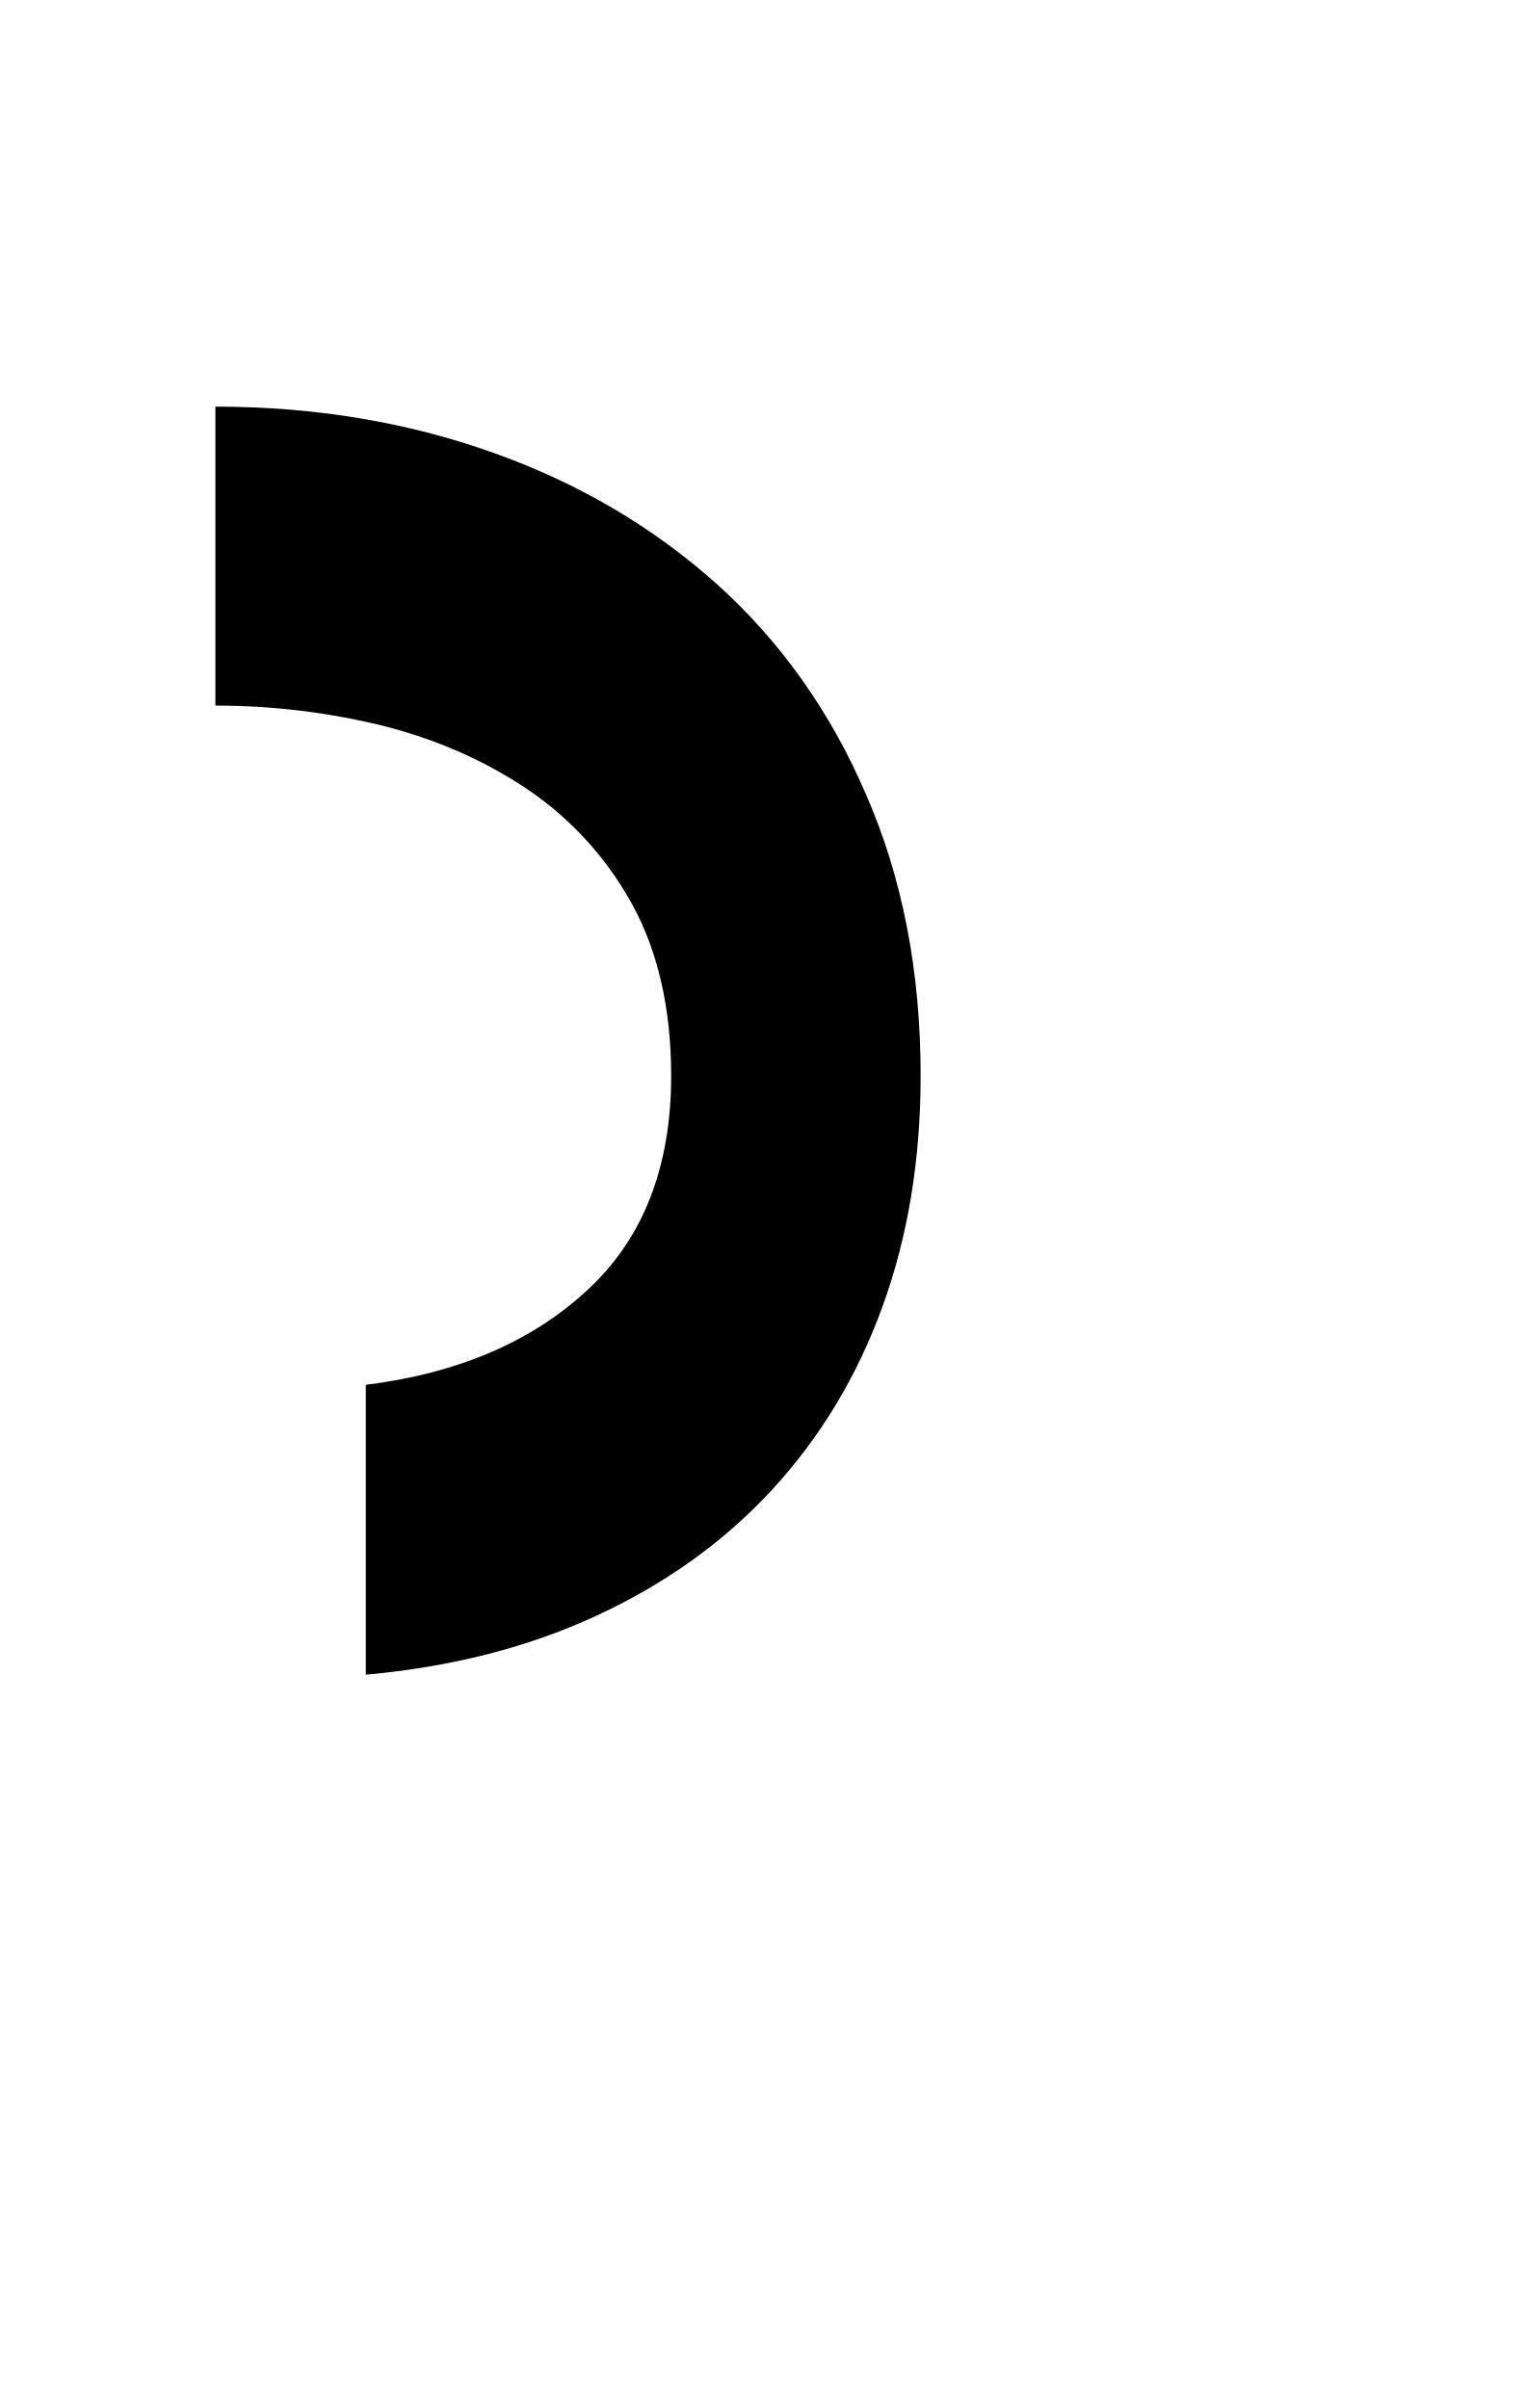
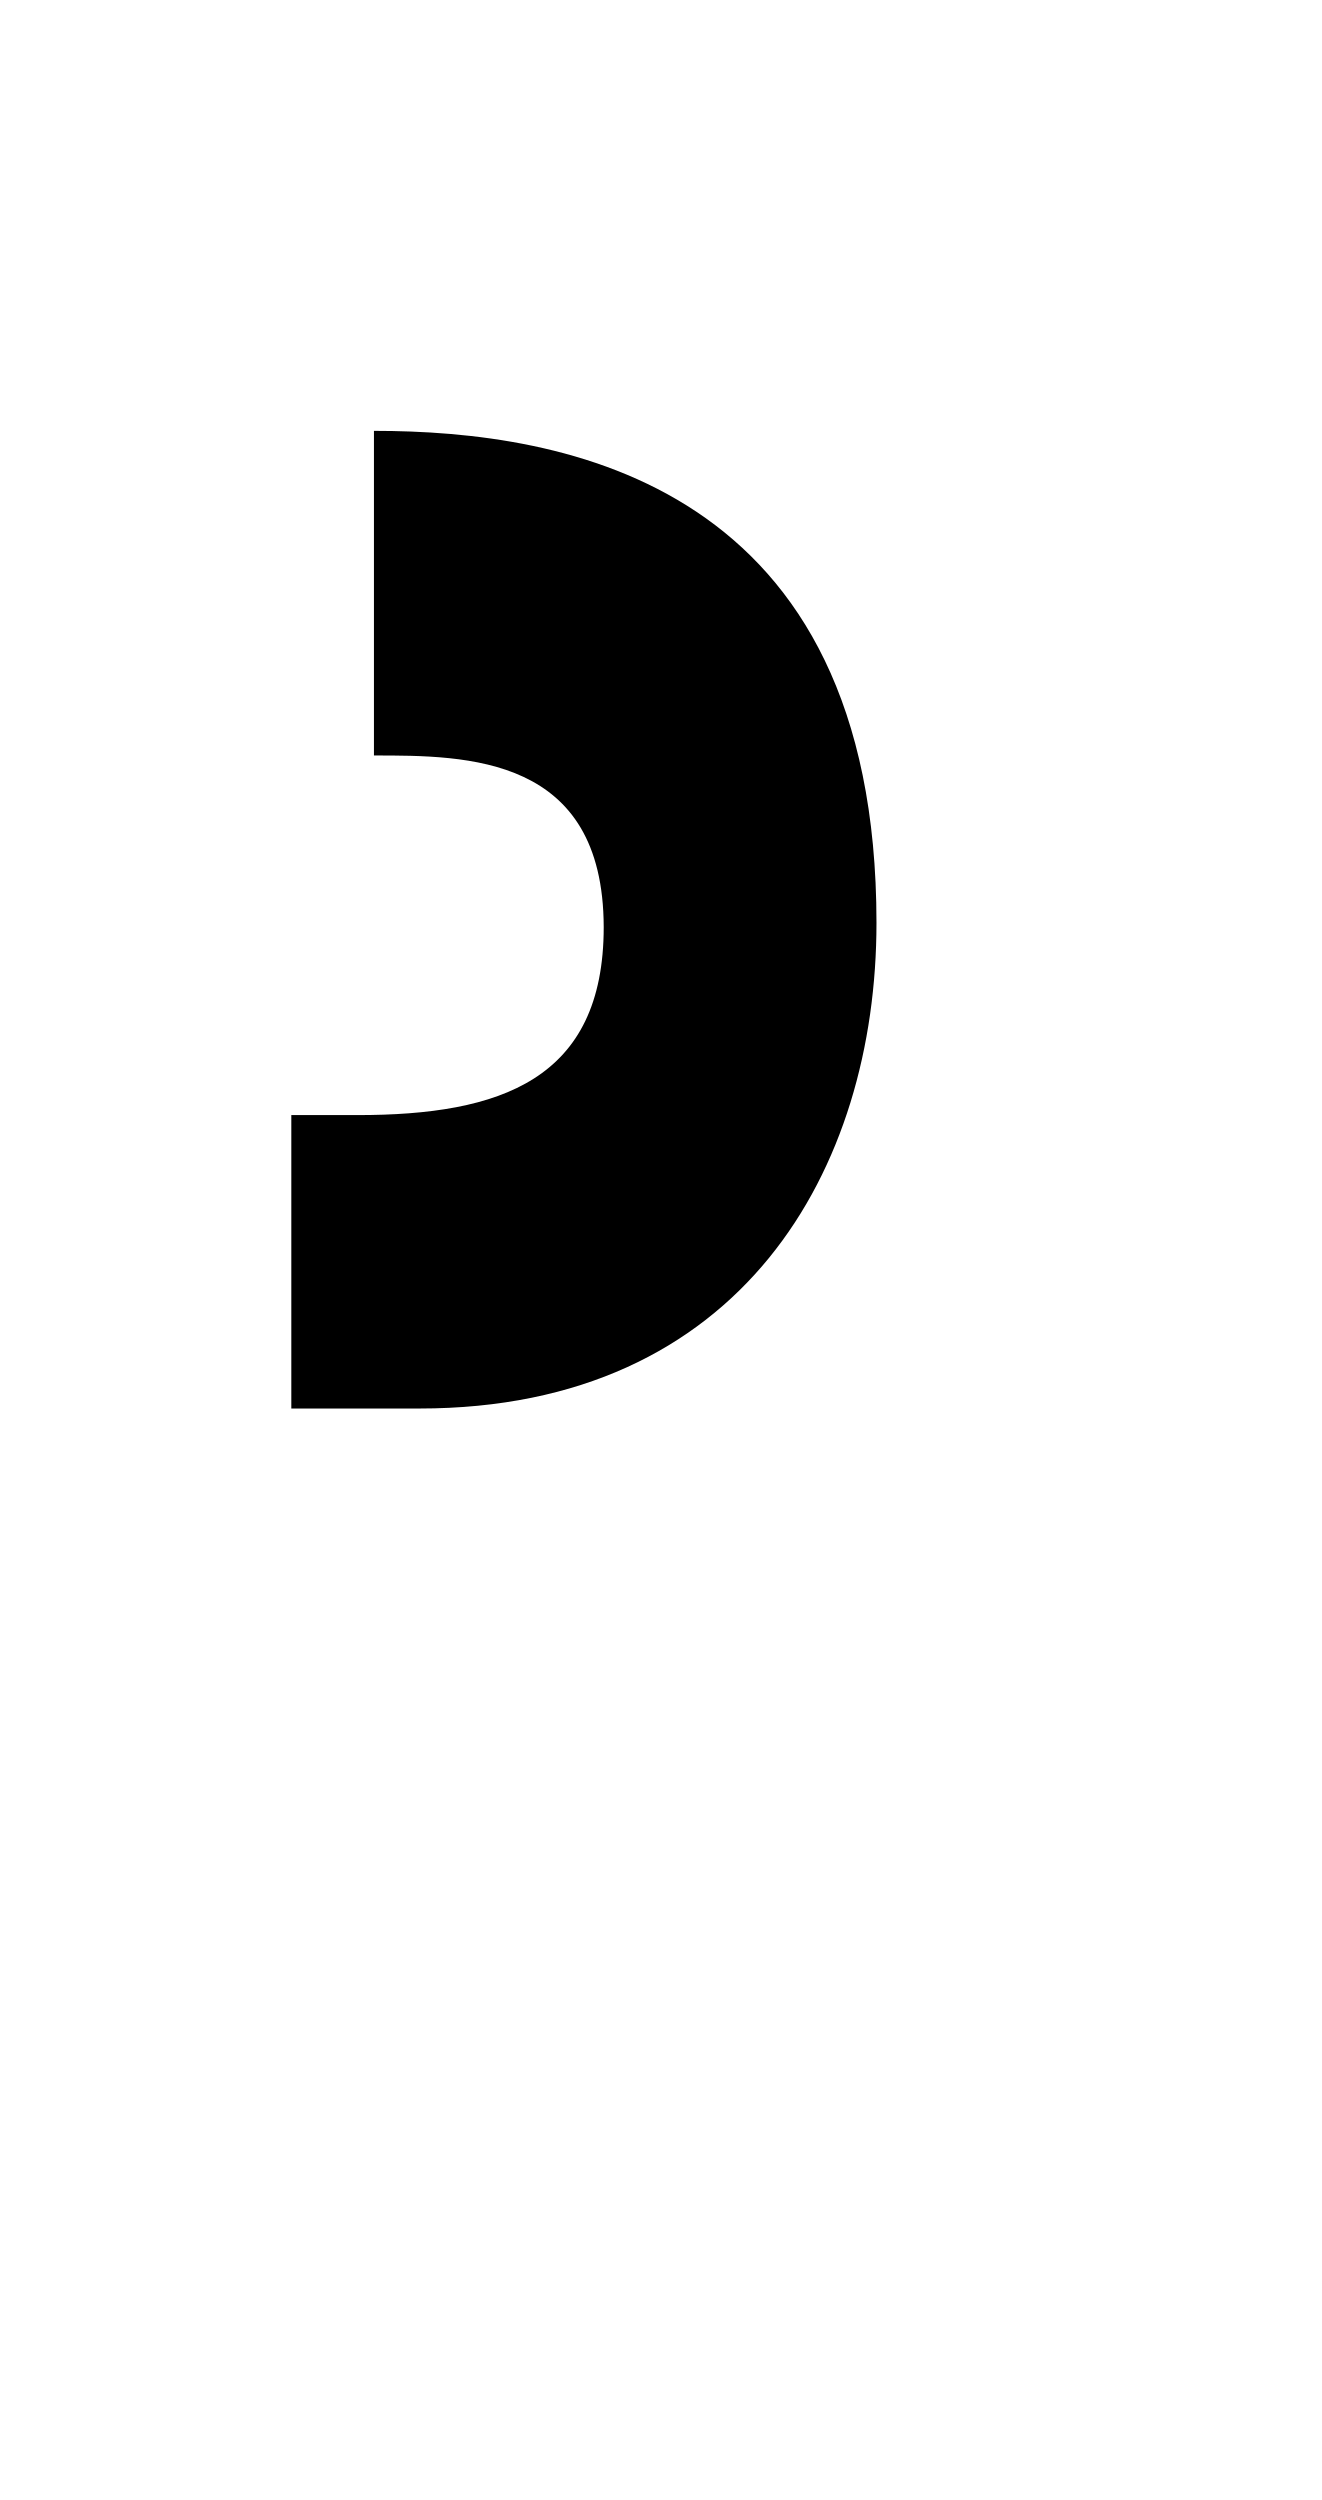
- <svg xmlns="http://www.w3.org/2000/svg" version="1.1" x="0px" y="0px" viewBox="0 0 335.3 530" style="enable-background:new 0 0 335.3 530;" xml:space="preserve">
+ <svg xmlns="http://www.w3.org/2000/svg" version="1.1" x="0px" y="0px" viewBox="0 0 313.5 593" style="enable-background:new 0 0 313.5 593;" xml:space="preserve">
  <style type="text/css">
	.st0{display:none;}
	.st1{display:inline;}
- 	.st2{fill:#010202;}
- 	.st3{fill:none;}
- 	.st4{font-family:'SHBDA23V1';}
- 	.st5{font-size:488px;}
</style>
-   <g id="E_00000051360959627468142820000017544460044616440767_" class="st0">
+   <g id="_x5F_V1">
+     <g id="E_00000051360959627468142820000017544460044616440767_">
+ 	</g>
+     <g id="C">
+ 	</g>
+     <g id="N_x5F_3">
+ 	</g>
+     <g id="A">
+ 	</g>
+     <g id="N_00000054254949360326627830000005329152182886584764_">
+ 	</g>
+     <g id="e">
+ 	</g>
+     <g id="T">
+ 	</g>
+     <g id="N_00000127748963548567887910000006918738376549339794_">
+ 	</g>
+     <g id="I">
+ 	</g>
+     <g id="A1">
+ 	</g>
+     <g id="M">
+ 	</g>
+     <g id="R">
+ 	</g>
+     <g id="O_00000083778567647030904660000008843847121500168630_">
+ 	</g>
+     <g id="F">
+ 	</g>
+     <g id="N">
+ 	</g>
+     <g id="E">
+ 	</g>
+     <g id="P">
+ 	</g>
+     <g id="O">
+ 	</g>
+   </g>
+   <g id="Ebene_20">
+     <text transform="matrix(1 0 0 1 592.9529 3054.126)">
+       <tspan x="0" y="0" style="fill:#E30613; font-family:'SH-Maintenance-V2'; font-size:490px; letter-spacing:-19;">M</tspan>
+       <tspan x="604.7" y="0" style="fill:#E30613; font-family:'SH-Maintenance-V2'; font-size:490px;">A</tspan>
+       <tspan x="965.8" y="0" style="fill:#E30613; font-family:'SH-Maintenance-V2'; font-size:490px; letter-spacing:-19;">I</tspan>
+       <tspan x="1090.7" y="0" style="fill:#E30613; font-family:'SH-Maintenance-V2'; font-size:490px;">NTENANCE</tspan>
+     </text>
+     <rect x="-2245.9" y="2709.1" style="fill:none;" width="1722.6" height="412.6" />
+     <text transform="matrix(1 0 0 1 -2245.891 3058.981)">
+       <tspan x="0" y="0" style="fill:#E30613; font-family:'SH-Maintenance-V2'; font-size:490px;">OPEN</tspan>
+       <tspan x="1660.1" y="0" style="fill:#E30613; font-family:'SH-Maintenance-V2'; font-size:485px; letter-spacing:-9;"> </tspan>
+     </text>
+     <text transform="matrix(1 0 0 1 -515.8961 3068.599)">
+       <tspan x="0" y="0" style="fill:#E30613; font-family:'SH-Maintenance-V2'; font-size:490px; letter-spacing:-19;">F</tspan>
+       <tspan x="252.8" y="0" style="fill:#E30613; font-family:'SH-Maintenance-V2'; font-size:490px;">OR</tspan>
+     </text>
+   </g>
+   <g id="Hilfslinien">
+     <rect x="-2441.8" y="2164.3" style="fill:none;" width="7398.2" height="466.4" />
+     <text transform="matrix(1 0 0 1 -2441.834 2513.447)">
+       <tspan x="0" y="0" style="fill:#E30613; font-family:'SH-Maintenance-V2'; font-size:489px; letter-spacing:-19;">WE</tspan>
+       <tspan x="739.4" y="0" style="fill:#E30613; font-family:'SH-Maintenance-V2'; font-size:489px; letter-spacing:-29;">G</tspan>
+       <tspan x="1081.2" y="0" style="fill:#E30613; font-family:'SH-Maintenance-V2'; font-size:489px; letter-spacing:-9;">E</tspan>
+       <tspan x="1468.4" y="0" style="fill:#E30613; font-family:'SH-Maintenance-V2'; font-size:489px;">N </tspan>
+       <tspan x="1939.8" y="0" style="fill:#E30613; font-family:'SH-Maintenance-V2'; font-size:489px; letter-spacing:9;">U</tspan>
+       <tspan x="2312" y="0" style="fill:#E30613; font-family:'SH-Maintenance-V2'; font-size:489px; letter-spacing:-9;">M</tspan>
+       <tspan x="2736.9" y="0" style="fill:#E30613; font-family:'SH-Maintenance-V2'; font-size:489px;">B</tspan>
+       <tspan x="3081.2" y="0" style="fill:#E30613; font-family:'SH-Maintenance-V2'; font-size:489px; letter-spacing:-19;">A</tspan>
+       <tspan x="3439.1" y="0" style="fill:#E30613; font-family:'SH-Maintenance-V2'; font-size:489px;">U </tspan>
+       <tspan x="3910" y="0" style="fill:#E30613; font-family:'SH-Maintenance-V2'; font-size:489px; letter-spacing:-29;">G</tspan>
+       <tspan x="4268.4" y="0" style="fill:#E30613; font-family:'SH-Maintenance-V2'; font-size:489px;">E</tspan>
+       <tspan x="4585.3" y="0" style="fill:#E30613; font-family:'SH-Maintenance-V2'; font-size:489px; letter-spacing:-39;">Ö</tspan>
+       <tspan x="4926.6" y="0" style="fill:#E30613; font-family:'SH-Maintenance-V2'; font-size:489px;">FFNET</tspan>
+     </text>
+   </g>
+   <g id="T_00000151528559115874515910000005984389023753216649_">
+     <path d="M10790,452.2V102.4h76.9v349.8H10790z" />
+     <path d="M10720.4,102.4h146.5c94.6,0,140.6,55.9,140.6,149.4h-64.7c0-54.9-23.5-72.5-75.9-72.5h-146.5V102.4z" />
+   </g>
+   <g id="E_00000150082740960534394650000001756674408269680310_">
+     <path d="M10601.2,452.1V156.4h-63.8v295.6H10601.2z" />
+     <path d="M10478.9,353.3h140.9c0,0,13.3-74.6,23.6-132.1h-61.9l-11.8,74.6h-90.8V353.3z" />
+     <path d="M10537.4,452.1h140.9c0,0,13.3-74.6,23.6-132.1h-61.9l-11.8,74.6h-90.8V452.1z" />
+     <path d="M10632.7,186.3h60.9c-7.9-43.7-15.2-84.5-15.2-84.5h-140.9v57.5h90.8L10632.7,186.3z" />
+   </g>
+   <g id="N_00000099632580371903072950000016892054108610634910_">
+     <path d="M10361.2,451.9l93.9-349.3h-69l-60.2,237.7h-1l-56.3-237.7h-77.3l-41.6,152.6h70.4l9.8-41.6h1l58.7,237.7L10361.2,451.9z" />
+     <rect x="10144" y="102.6" width="76.8" height="349.3" />
+   </g>
+   <g id="F_00000114769032895886322120000014247326199313495697_">
+     <path d="M9951.7,451.9h-76.8V102.7h245.5v64.5h-168.7V248h146.2v59.7h-146.2V451.9z" />
+   </g>
+   <g id="F_00000173141720675959051990000004486108456543280518_">
+     <path d="M9662.8,451.6h132.8V169.3h-54.9v217.1h-77.9V451.6z" />
+     <path d="M9694.8,451.7c0-18,2.9-33.6,10.7-46.8c6.8-12.2,16.6-23.4,28.3-31.2c11.7-7.8,25.4-13.7,40-17.6   c14.6-3.9,30.2-5.9,70.2-5.9v-81.4c-52.2,0-76.6,3.9-100,12.2c-23.4,8.8-44.4,20-61.9,36.1c-17.6,16.6-31.2,35.1-41.4,57.5   c-9.8,22.9-14.1,48.8-14.1,77H9694.8z" />
+     <polygon points="9844.1,100.7 9740.7,100.7 9740.7,383 9795.6,383 9795.6,165.8 9844.1,165.8  " />
+   </g>
+   <g id="Ö">
+     <path d="M9279.4,269.5c0-103.7,64.1-184.4,171.6-184.4c107.6,0,171.6,80.7,171.6,184.4c0,100.7-64.1,181.4-171.6,181.4   C9343.5,450.9,9279.4,370.2,9279.4,269.5z M9356.2,269.5c0,58.2,25.9,116.9,94.9,116.9c68.9,0,94.9-58.7,94.9-116.9   c0-61.1-25.9-119.8-94.9-119.8C9382.1,149.7,9356.2,208.4,9356.2,269.5z M9417.8,239.7v-57.2h66v57.2H9417.8z M9417.8,326.7v-57.2   h66v57.2H9417.8z" />
+   </g>
+   <g id="E_00000056408675155028286430000005814045595369560991_">
+     <path d="M9250.4,452.2h-265V103.1h261.1v64.5h-184.4v74.8h169.2v59.7h-169.2v85.6h188.3V452.2z" />
+   </g>
+   <g id="G_00000142136150640176763200000005464168929300255362_">
+     <path d="M8608,367.5h76.4V178.3l98-1.5l-1.5-75h-174L8608,367.5z M8608,451.8l267.6-0.5V388l-190.1,1l-1-98l-75,1.5L8608,451.8z    M8775.6,451.3h101c10.8-7.4,23-15.2,33.8-22.5c11.8-8.3,21.1-17.2,30.9-26.5c8.3-8.3,15.2-18.6,21.6-32.3   c4.4-11.8,8.3-26,8.3-42.6s-3.9-30.9-9.3-44.6c-6.4-12.7-14.7-23.5-25.5-32.3s-23-16.2-36.8-21.1c-13.2-4.9-28.9-6.9-43.1-6.9   c-20.6,0-37.7,3.4-53.9,10.8c-15.2,6.4-28.9,16.2-37.7,27.9c-10.8,12.7-18.1,27-23,43.1c-5.9,17.2-8.3,35.3-6.9,53.9h64.2   c0-9.8,1.5-17.6,3.4-27.4c1.5-9.3,3.4-16.7,8.8-25c2.9-7.4,9.3-13.2,16.2-17.6c6.4-5.4,14.7-7.4,25.5-7.4c14.2,0,26,4.9,35.8,14.7   c9.3,7.8,14.2,21.1,14.2,36.8c0,10.3-2.5,20.1-6.9,27c-5.4,8.3-10.8,15.7-17.2,21.6c-6.9,7.4-15.2,12.3-22.5,18.1   c-8.3,4.9-16.7,10.8-24,15.7C8818.8,423.3,8788.4,442.9,8775.6,451.3z" />
+   </g>
+   <g id="U_00000122691519521168774280000013841469757125651126_">
+     <path d="M8453.3,463.6c-102.4-1.5-114.8-74.7-114.8-119.8v-242h77.7v238.5c0,24.3,0,55.9,37.1,57.9V463.6z" />
+     <path d="M8175.2,101.9h77.7v238.5c0,25.2,0,57.9,41.1,57.9c36.6,0,45-24.7,45-58.9v-15.8h70.3v30.7c0,77.2-57.4,109.4-116.3,109.4   c-105.4,0-117.8-74.2-117.8-119.8V101.9z" />
+   </g>
+   <g id="A_00000004505667569094896160000014532079075801900974_">
+     <path d="M8019.7,203.9l-3,70.3l30,6.9v1l-247.3,61v75.2l121.9,33.4l15.2-61l-22.1-9.3v-1l244.4-61v-78.2L8019.7,203.9z" />
+     <polygon points="7844.2,430.6 7921.9,451.7 7927.8,451.7 7986.3,212.8 7987.3,212.8 8046.8,451.7 8123.5,451.7 8158.9,319.5    8090.5,317.5 8084.6,342.6 8083.6,342.6 8023.6,101.1 7951.4,101.1 7890.4,339.6 7889.4,339.6  " />
+   </g>
+   <g id="B">
+     <path d="M7480.8,453.3V104.2h164.3c66.5,0,111.5,21.5,111.5,86.6c0,34.7-16.6,57.7-47.4,72.9c43,12.2,64.1,45,64.1,88.5   c0,70.9-60.1,101.2-123.2,101.2H7480.8z M7629.5,163.8h-71.9v81.7h77.8c27.4,0,46.9-12.2,46.9-41.6   C7682.3,171.2,7656.8,163.8,7629.5,163.8z M7557.6,393.7h82.2c29.8,0,56.7-9.8,56.7-46c0-35.7-22-49.9-55.3-49.9h-83.6V393.7z" />
+   </g>
+   <g id="M_00000134250281029563310950000003257287664879667615_">
+     <path d="M7223.6,335.1h75.5c-12.8-20.6-144.7-232.9-144.7-232.9h-77v350.1h72.1V217.4h1C7150.5,217.4,7187.3,276.2,7223.6,335.1z" />
+     <path d="M7299.6,335.1c36.3-58.8,73.1-117.7,73.1-117.7h1v234.9h72.1V102.1h-77c0,0-131.9,212.3-144.7,232.9H7299.6z" />
+   </g>
+   <g id="U">
+     <path d="M7027.6,453h-247.3v-64.6h170.4v-285h76.9V453z M6733.3,453V103.4h76.9v285h170.4V453H6733.3z" />
+   </g>
+   <g id="N_00000154425763484525918430000008508601231558086807_">
+     <path d="M6482.8,451.5l93.9-349.3h-69l-60.2,237.7h-1l-56.3-237.7H6313l-41.6,152.6h70.4l9.8-41.6h1l58.7,237.7L6482.8,451.5z" />
+     <rect x="6265.6" y="102.2" width="76.8" height="349.3" />
+   </g>
+   <g id="E_00000165205204584183719570000002201050886193303485_">
+     <path d="M5951.8,279.2h-64.3c0-107.2,80.4-171.1,180.8-171.1v76.5C6010.2,184.7,5951.8,210.5,5951.8,279.2z" />
+     <path d="M6059.7,379.1c0-68.7-58.5-94.5-116.5-94.5v-76.5c100.4,0,180.8,63.8,180.8,171.1H6059.7z" />
+     <polygon points="6236.6,371.8 6236.6,450.3 6065.6,450.3 6060.7,371.8  " />
+     <path d="M5951.8,279.2c0,68.7,58.5,94.5,116.5,94.5v76.5c-100.4,0-180.8-63.8-180.8-171.1H5951.8z" />
+     <path d="M5917.4,84.8V2.4c26.8,0,53.1,4.9,76.5,12.7c23.4,8.8,43.4,20,60.9,36.1s31.2,34.6,40.9,57.5   c10.2,22.9,15.1,49.2,15.1,76.5h-69.2c0-18-3.4-32.7-10.2-45.8c-7.3-13.2-16.6-23.4-28.3-32.2c-11.7-7.8-25.8-13.6-40-18   C5947.6,85.7,5933,84.8,5917.4,84.8z" />
+   </g>
+   <g id="G">
+     <path d="M5871.7,452.8h-48.9l-7.8-39.6c-27.4,35.2-62.1,47.9-95.8,47.9c-107.6,0-171.6-80.7-171.6-181.4   c0-103.7,64.1-184.4,171.6-184.4c71.4,0,139.4,43.5,147.2,123.2H5793c-9.3-39.1-37.2-58.7-73.8-58.7c-68.9,0-94.9,58.7-94.9,119.8   c0,58.2,25.9,116.9,94.9,116.9c50.4,0,78.7-26.4,83.1-75.3H5725v-57.2h146.7V452.8z" />
+   </g>
+   <g id="E_00000005963599347184841430000018193220976272044449_">
+     <path d="M5532,452.5h-265V103.4h261.1v64.5h-184.4v74.8h169.2v59.7h-169.2V388H5532V452.5z" />
+   </g>
+   <g id="W">
+     <path d="M5000.6,217.6c-36.3,58.9-73.1,117.7-73.1,117.7h-1v-235h-72.1v350.3h77c0,0,132-212.4,144.7-233H5000.6z M5076.6,217.6   h-75.5c12.8,20.6,144.7,233,144.7,233h77V100.3h-72.1v235h-1C5149.7,335.3,5112.9,276.4,5076.6,217.6z" />
+   </g>
+   <g id="E_00000113322483045279252990000013609696148037364875_">
+     <path d="M3905.3,279.7h-64.9c0-108.1,81.1-172.5,182.4-172.5v77.2C3964.3,184.4,3905.3,210.4,3905.3,279.7z" />
+     <path d="M4016.9,380.5c0-69.3-59-95.4-117.5-95.4V208c101.3,0,182.4,64.4,182.4,172.5H4016.9z" />
+     <polygon points="4195.3,373.1 4195.3,452.2 4022.8,452.2 4017.9,373.1  " />
+     <path d="M3905.3,279.7c0,69.3,59,95.4,117.5,95.4v77.2c-101.3,0-182.4-64.4-182.4-172.5H3905.3z" />
+     <path d="M3873.4,83.6V0.5c27,0,53.6,4.9,77.2,12.8c23.6,8.8,43.7,20.2,61.4,36.4c17.7,16.2,31.5,34.9,41.3,58   c10.3,23.1,15.2,49.6,15.2,77.2h-69.8c0-18.2-3.4-32.9-10.3-46.2c-7.4-13.3-16.7-23.6-28.5-32.4c-11.8-7.9-26.1-13.8-40.3-18.2   C3903.9,84.6,3889.1,83.6,3873.4,83.6z" />
+   </g>
+   <g id="C_00000112622374827432275670000003417328206733987971_">
+     <path d="M3811.2,219.4h-74.5c-5.4-34.8-38.7-61.3-76.4-61.3c-69.1,0-95.1,58.8-95.1,120.1c0,58.3,26,117.1,95.1,117.1   c47,0,73.5-31.9,79.4-78.4h74.5c-7.8,87.7-67.6,143.1-153.9,143.1c-107.8,0-172-80.9-172-181.8c0-103.9,64.2-184.7,172-184.7   C3736.7,93.4,3801.9,138.5,3811.2,219.4z" />
+   </g>
+   <g id="N_00000117657359395406629260000008490405748572120458_">
+     <path d="M3175.9,452.2h76.9V102.6h-76.9V452.2z" />
+     <polygon points="3393.8,452.2 3487.4,102.6 3418.8,102.6 3358.6,340.6 3357.6,340.6 3301.3,102.6 3223.9,102.6 3182.3,255.4    3252.8,255.4 3262.6,213.8 3263.6,213.8 3322.8,452.2  " />
+   </g>
+   <g id="A_00000070819818803741320060000005539798163125646774_">
+     <path d="M2993.7,203.9l-3,70.3l30,6.9v1l-247.3,61v75.2l121.9,33.4l15.2-61l-22.1-9.3v-1l244.4-61v-78.2L2993.7,203.9z" />
+     <polygon points="2818.2,430.6 2895.9,451.7 2901.8,451.7 2960.3,212.8 2961.3,212.8 3020.8,451.7 3097.5,451.7 3132.9,319.5    3064.5,317.5 3058.6,342.6 3057.6,342.6 2997.6,101.1 2925.4,101.1 2864.4,339.6 2863.4,339.6  " />
+   </g>
+   <g id="N_00000129165096651451788460000006894638935768142516_">
+     <path d="M2517.5,452.2h-72V102.4h76.4l146,234.7h1V102.4h72v349.9H2664L2518.5,218h-1V452.2z" />
+   </g>
+   <g id="E_00000096737436898591806260000014476501128100374183_">
+     <path d="M2298.2,452.2V156.6h-63.8v295.6H2298.2z" />
+     <path d="M2175.9,353.5h140.9c0,0,13.3-74.6,23.6-132.1h-61.9l-11.8,74.6h-90.8V353.5z" />
+     <path d="M2234.3,452.2h140.9c0,0,13.3-74.6,23.6-132.1H2337l-11.8,74.6h-90.8V452.2z" />
+     <path d="M2329.6,186.5h60.9c-7.9-43.7-15.2-84.5-15.2-84.5h-140.9v57.5h90.8L2329.6,186.5z" />
+   </g>
+   <g id="T_00000040572434587172107020000003403572265167091088_">
+     <path d="M1933.4,452.1h65.4V179.8h208.9V102h-274.3V452.1z" />
+     <polygon points="2028.1,452.2 2119.6,102 2053.7,102 1992.8,340.7 1992.3,340.7 1961.1,452.1  " />
+   </g>
+   <g id="N_00000162323512888102647520000008162614129556769983_">
+     <rect x="1806.2" y="102.4" width="76.8" height="349.2" />
+     <path d="M1541.2,451.6h77.8l92.9-263.1h1l90.5,263.1h79.7l-130.6-349.2h-78.7L1541.2,451.6z" />
+   </g>
+   <g id="I_00000075868811598525912980000008971315367424001668_">
+     <text transform="matrix(1 0 0 1 1397.855 451.5694)" style="font-family:'SH-Maintenance-V2'; font-size:490px; letter-spacing:-19;">I</text>
+   </g>
+   <g id="A_00000047767008426511249760000015642639169606536113_">
+     <polygon points="1303.6,451.6 1397.3,451.6 1397.3,398.1 1367.4,398.1 1367.4,161.6 1303.6,161.6  " />
+     <polygon points="1189.3,348.1 1354.2,348.1 1354.2,167 1367.4,167 1367.4,103.2 1189.3,103.2 1189.3,167 1300.7,167 1300.7,284.3    1189.3,284.3  " />
+     <path d="M1098.5,451.6h75.6c0.5-23.1,3.4-48.1,8.3-75.1c5.4-27,12.8-53.5,22.1-80c9.3-26,21.1-50.5,35.3-74.1   c14.2-23.1,30.4-42.7,48.6-58.4v-60.8h-238V169h165.4c-33.4,40.2-60.4,84.4-80.5,132.5C1114.7,349.6,1102.4,399.6,1098.5,451.6z" />
+   </g>
+   <g id="M_00000030454837118209363920000004010763359709145015_">
+     <path d="M773,158.9H619.2l0.5,216.7H486.5v76.6h197.7L683.7,235H773V158.9z" />
+     <polygon points="1023.9,103.7 947.8,103.7 947.8,452.2 1083.9,452.2 1083.9,388.3 1023.9,388.3  " />
+     <polygon points="795,103.7 717.9,103.7 676.4,256.5 746.7,256 756.9,215 757.9,215 816.5,452.2 887.7,452.2 948.7,213.1    949.7,213.1 989.2,103.7 913.6,103.7 852.6,341 851.6,341  " />
+   </g>
+   <g id="R_00000005247159732225481780000017538744411482086332_">
+     <path d="M88.7,179.2v-77c45.1,0,119.2,12.3,119.2,116.7c0,58.4-31.9,115.2-108.4,115.2H69.1v-69.6h15.7c33.8,0,58.4-8.3,58.4-44.6   C143.1,179.2,110.8,179.2,88.7,179.2z" />
+     <polygon class="st0" points="15.1,452.3 15.1,102.2 92.1,102.2 92.1,452.2  " />
+     <path class="st0" d="M203.4,592.6h-70.6c18.1-74,53.9-143.7,103-203H73v-64.7h234.4v59.8C253.5,431.7,218.6,515.1,203.4,592.6z" />
+   </g>
+   <g id="O_00000139989076900347810750000014339682335261473418_" class="st0">
    <g class="st1">
-       <path d="M334.5,439.2H68.9V89.4h261.6V154H145.8v75h169.5v59.8H145.8v85.7h188.6V439.2z" />
+       <path d="M-350.1,278.6c0-103.9,64.2-184.7,172-184.7c107.8,0,172,80.9,172,184.7c0,100.9-64.2,181.8-172,181.8    C-285.9,460.4-350.1,379.5-350.1,278.6z M-273.2,278.6c0,58.3,26,117.1,95.1,117.1c69.1,0,95.1-58.8,95.1-117.1    c0-61.3-26-120.1-95.1-120.1C-247.2,158.6-273.2,217.4-273.2,278.6z" />
    </g>
  </g>
-   <g id="C" class="st0">
-     <g class="st1">
-       <path d="M354.7,207.3H282c-5.3-33.9-37.8-59.8-74.6-59.8c-67.4,0-92.8,57.4-92.8,117.1c0,56.9,25.3,114.3,92.8,114.3    c45.9,0,71.7-31.1,77.5-76.5h72.7c-7.6,85.6-66,139.6-150.1,139.6c-105.2,0-167.8-78.9-167.8-177.4    c0-101.4,62.6-180.3,167.8-180.3C282,84.5,345.6,128.5,354.7,207.3z" />
-     </g>
-   </g>
-   <g id="N_x5F_3" class="st0">
-     <polygon class="st1" points="97.1,88.7 55.3,242.5 126.1,242.5 135.9,200.7 136.9,200.7 195.8,439.5 267.6,440 361.4,90.6    292.6,89.6 232.2,328 231.2,328 174.7,89.2  " />
-     <polygon class="st1" points="129.7,88.9 53,88.4 52,239.8 51.5,304.6 50.6,438.8 127.2,439.3  " />
-   </g>
-   <g id="A" class="st0">
-     <path class="st1" d="M285.9,321.8c0-9.8-1-20.6-2.9-32.4c-2-12.3-6.4-23.1-13.7-33.4c-6.9-10.3-17.2-19.1-30.4-26   c-13.3-6.9-31.4-10.3-54-10.3c-12.8,0-25,1.5-36.8,5.4c-11.8,3.4-22.6,8.8-31.9,16.2c-9.3,7.9-16.7,17.2-22.6,29   c-5.4,11.8-8.3,26-8.3,42.7v126.2h60.4V325.8c0-7.4,0.5-14.2,1.5-20.6c1.5-5.9,3.4-11.3,5.9-15.7c2.9-4.4,6.9-7.9,11.8-10.3   c4.9-2.5,11.3-3.9,19.1-3.9c8.8,0,15.7,1.5,20.6,4.9c4.9,2.9,8.3,6.9,10.3,11.8c2,4.9,3.4,10.3,3.9,16.2c0.5,5.9,0.5,11.3,0.5,16.7   v114.4h66.8V321.8z" />
-     <polygon class="st1" points="285.8,439.2 341.8,439.2 342.3,155.9 342.3,89.1 90.9,89.1 90.9,155.9 285.8,155.9  " />
-     <polygon class="st1" points="101.4,439.1 157.2,439.1 157.7,155.9 157.7,89.3 53.9,89.3 53.9,155.9 101.4,155.9  " />
-   </g>
-   <g id="N_00000054254949360326627830000005329152182886584764_" class="st0">
-     <g class="st1">
-       <path d="M271.6,438.8V153.5H101V88.8h247.5v349.9H271.6z" />
-     </g>
-     <path class="st1" d="M45,382.4c10.1,0,18-1.8,23.5-5.4c5.6-3.6,9.6-8.2,12-14c2.5-5.7,3.9-11.9,4.4-18.6c0.5-6.7,0.7-13.1,0.7-19.4   V88.8h76.9v239.7c0,11.4-1.1,24-3.4,37.7c-2.3,13.7-7.5,26.5-15.7,38.5c-8.2,11.9-19.9,21.9-35.3,29.9c-15.4,8-36.1,12-62.2,12   L45,382.4z" />
-   </g>
-   <g id="e" class="st0">
-     <g class="st1">
-       <path d="M157.4,435.7c-14-2.3-27-7.7-39.2-16c-12.2-8.3-22.3-20.3-30.4-35.9c-8.2-15.6-12.2-36.8-12.2-63.4    c0-15,2.1-29.4,6.2-43.4c4.2-14,10.6-26.5,19.5-37.4c8.8-11,20.1-19.8,33.9-26.5c13.8-6.7,30.5-12.3,50.2-12.3h30.9v76.8h-16    c-8.7,0-16.6,0.7-24,2c-7.3,1.3-13.6,3.7-18.7,7c-5.2,3.3-9.2,7.9-12.2,13.7c-3,5.8-4.5,13.4-4.5,22.7c0,10.3,1.8,14.7,5.5,20.4    c3.7,5.7,8.4,9.7,14.2,12.2c5.8,2.5,12.1,4,19,4.5c6.8,0.5,13.4,0.7,19.7,0.7h163.8v78.4H195.8C184.2,439.2,171.4,438,157.4,435.7    " />
-     </g>
-     <polygon class="st1" points="182.9,199.7 296,199.7 296,167.8 159.2,167.8 159.2,89.4 362.1,89.4 362.4,276.9 182.9,278.1  " />
-     <g class="st1">
-       <path d="M123.5,48.5l-0.4,78.9l-87.8-0.6l-0.4,53.4c12.3-0.3,24.2,0.7,35.7,3c11.5,2.2,21.7,6.1,30.9,11.7    c9.1,5.6,16.8,12.8,23.1,21.9c6.3,9,10.3,20.2,12.2,33.5l56.4,0.4l0-201.7L123.5,48.5z" />
-     </g>
-   </g>
-   <g id="T" class="st0">
-     <g class="st1">
-       <path d="M230.7,439.2h-76.9V154H48.9V89.4h286.6V154H230.7V439.2z" />
-     </g>
-   </g>
-   <g id="N_00000127748963548567887910000006918738376549339794_" class="st0">
-     <g class="st1">
-       <path d="M116.8,439.2h-72V89.4h76.4l146,234.7h1V89.4h72v349.9h-76.9L117.7,205h-1V439.2z" />
-     </g>
-   </g>
-   <g id="I" class="st0">
-     <g class="st1">
-       <path d="M147,439.1H70.2V89.5H147V439.1z" />
-     </g>
-   </g>
-   <g id="A1" class="st0">
-     <path class="st1" d="M174.1,89.6H353v64h-13.4v117.8h0.2v64H174.1v-64h111.7V153.6H174.1V89.6z" />
-     <path class="st1" d="M289.2,148.4h64v237.2H383v53.8h-93.7V148.4z" />
-     <path class="st1" d="M224.8,209.5c-14.2,23.3-26,48.1-35.5,74.5c-9.5,26.3-16.8,53-22,79.9c-5.2,27-7.9,52.1-8.2,75.5h-76   c4-52.3,16.2-102.6,36.7-150.9c20.5-48.3,47.4-92.6,80.7-132.9H34.6v-66h238.8v61C255.2,166.6,238.9,186.2,224.8,209.5z" />
-     <rect x="351.9" y="89.6" class="st2" width="112.1" height="64" />
-     <polygon class="st2" points="353.2,152.3 339,152.3 339,335.4 464.9,335.4 464.9,271.4 353.2,271.4  " />
-     <rect x="382.9" y="385.6" class="st2" width="111.9" height="53.8" />
-   </g>
-   <g id="M" class="st0">
-     <path class="st1" d="M225,242.5l41.8-154.1l78,0.5l56.9,238.8l1,0l60.8-238l76.5,0.5l-39.4,108.7l-1,0l-61.3,241l-72.1-0.4   l-59.4-238.8l-1,0l-10,41.6L225,242.5z" />
-     <path class="st1" d="M168.1,143.1l154-0.1l0.1,77l-89.8,0.1l0.4,218.8L33.4,439l-0.1-77l134.4-0.1L168.1,143.1z" />
-     <path class="st1" d="M575.3,89.8l0.2,284.7l60.3,0l0,64.8l-137.4,0.1l-0.2-349.5L575.3,89.8z" />
-     <rect x="136.8" y="358.8" class="st2" width="151" height="77" />
-     <rect x="226.4" y="139.8" class="st2" width="61.4" height="77" />
-     <rect x="-62.9" y="140.1" class="st2" width="135.3" height="77" />
-     <polygon class="st2" points="129.2,241.8 114.4,293.4 113.4,293.4 55.7,88 -20.1,88 74.5,439.8 151.3,439.8 200.1,241.8  " />
-     <rect x="539.9" y="374.2" class="st2" width="110.7" height="64.8" />
-   </g>
-   <g id="R">
-     <g class="st0">
-       <path class="st1" d="M113.2,438.9H16.7v-56.1h30.6V135.3h65.9V438.9z" />
-     </g>
-     <g class="st0">
-       <path class="st1" d="M316.3,317.6v211.8h-55.4v-146H16.8v-65.9H316.3z" />
-     </g>
-     <g>
-       <path d="M47.4,89.5c21.8,0,42.2,3.4,61,10.1c18.9,6.7,35.3,16.4,49.3,28.9c14,12.6,25,28,32.9,46.4c8,18.3,12,38.9,12,61.9    c0,18.5-2.8,35.4-8.4,50.8c-5.6,15.4-13.7,28.8-24.3,40.3c-10.6,11.5-23.5,20.7-38.6,27.7c-15.1,7-32,11.3-50.8,13v-63.8    c20.1-2.5,36.4-9.4,48.7-20.8c12.3-11.3,18.5-27.1,18.5-47.2c0-14.8-2.9-27.4-8.6-37.8c-5.7-10.3-13.4-18.7-22.9-25.2    c-9.5-6.4-20.2-11.1-32.1-14.1c-11.9-2.9-24.1-4.4-36.7-4.4" />
-     </g>
-   </g>
-   <g id="O_00000083778567647030904660000008843847121500168630_" class="st0">
-     <g class="st1">
-       <path d="M31.3,265.3c0-100.4,62.1-178.6,166.3-178.6c104.2,0,166.3,78.2,166.3,178.6c0,97.6-62.1,175.8-166.3,175.8    C93.4,441,31.3,362.9,31.3,265.3z M105.7,265.3c0,56.4,25.1,113.2,91.9,113.2s91.9-56.8,91.9-113.2c0-59.2-25.1-116.1-91.9-116.1    S105.7,206.1,105.7,265.3z" />
-     </g>
-   </g>
-   <g id="F" class="st0">
-     <path class="st1" d="M98.6,439.1c0-18,2.9-33.5,10.7-46.7c6.8-12.2,16.5-23.3,28.2-31.1c11.7-7.8,25.3-13.6,39.9-17.5   c14.6-3.9,30.1-5.8,70-5.8v-81.2c-52,0-76.3,3.9-99.7,12.2c-23.3,8.8-44.2,19.9-61.7,36c-17.5,16.5-31.1,35-41.3,57.4   c-9.7,22.8-14.1,48.6-14.1,76.8H98.6z" />
-     <polygon class="st1" points="248.4,89.5 145.9,89.5 145.9,369.5 200.3,369.5 200.3,154.1 248.4,154.1  " />
-     <polygon class="st1" points="68.5,438.9 200.2,438.9 200.2,158.9 145.8,158.9 145.8,374.2 68.5,374.2  " />
-   </g>
-   <g id="N" class="st0">
-     <g>
-       <path class="st1" d="M105,285l9.6,41.4h1L176,89.5h71.7l59.5,239.8h1l57-239.8h75.1l-93.6,348.1h-76l-59-236.9h-1l-58,236.9H75.1    L34.5,284.2L105,285z" />
-     </g>
-     <polygon class="st2" points="111.7,88.8 36.3,88.8 89.3,286.1 158.7,286.1  " />
-     <path class="st1" d="M159.2,285.7l9.7,41.7h1l60.8-238.2h72l59.8,241.1h1l57.3-241.1h75.5l-94.1,349.9h-76.4L266.4,201h-1   l-58.3,238.2h-77.9L88.4,284.9L159.2,285.7z" />
-   </g>
-   <g id="E" class="st0">
-     <g class="st1">
-       <path d="M307.7,438.8h-265V89.7h261.1v64.5H119.4V229h169.2v59.7H119.4v85.6h188.3V438.8z" />
-     </g>
-   </g>
-   <g id="P" class="st0">
-     <polygon points="388.9,88.6 313.1,88.6 313.1,263.5 188.4,263.5 188.4,327.3 388.9,327.3  " />
-     <polygon points="188.4,327 264.2,327 264.2,152.1 388.9,152.1 388.9,88.4 188.4,88.4  " />
-     <path class="st1" d="M149,442.5c102.9,0,115-72.5,115-116.9V205.2h-75.9c0,96.6,0,116.9,0,116.9c0,24.6,0,56.5-40.1,56.5   c-35.8,0-44-24.2-44-57.5v-15.5H35.5v30C35.5,411.1,91.5,442.5,149,442.5z" />
-   </g>
-   <g id="O" class="st0">
-     <g>
-       <path class="st1" d="M265.7,186.1c-4.4-7-9.8-13.1-16.3-18.4c-6.5-5.3-13.9-9.4-22.1-12.4c-8.2-3-16.9-4.4-25.9-4.4    c-16.5,0-30.5,3.2-42,9.6c-11.5,6.4-20.8,14.9-28,25.6c-7.2,10.7-12.4,22.9-15.6,36.6c-3.3,13.7-4.9,27.8-4.9,42.4    c0,14,1.6,27.6,4.9,40.8c3.3,13.2,8.5,25.1,15.6,35.7c7.1,10.6,16.5,19,28,25.4c11.5,6.4,25.5,9.6,42,9.6    c22.4,0,39.9-6.8,52.5-20.5c12.6-13.7,20.3-31.7,23.1-54.1h70.9c-1.9,20.8-6.7,39.6-14.5,56.4c-7.8,16.8-18,31.1-30.8,42.9    c-12.8,11.8-27.7,20.8-44.8,27c-17.1,6.2-35.9,9.3-56.4,9.3c-25.5,0-48.4-4.4-68.8-13.3c-20.4-8.9-37.5-21.1-51.5-36.6    C67,372.3,56.3,354,48.9,333c-7.5-21-11.2-43.6-11.2-67.8c0-24.9,3.7-47.9,11.2-69.2c7.5-21.3,18.2-39.9,32.2-55.7    c14-15.9,32.3-28.3,52.7-37.3c20.4-9,42.1-13.5,67.6-13.5c18.3,0,35.7,2.6,52,7.9c16.3,5.3,30.9,13,43.8,23.1    c12.9,10.1,23.5,22.6,31.9,37.5c8.4,14.9,13.7,32,15.9,51.3h-70.9C272.8,200.8,270,193.1,265.7,186.1z" />
-     </g>
-     <g class="st1">
-       <path d="M348.5,209.3h-70.9c2.2-19.3,7.5-36.4,15.9-51.3c8.4-14.9,19-27.4,31.9-37.5c12.9-10.1,27.5-17.8,43.8-23.1    c16.3-5.3,33.7-7.9,52-7.9c25.5,0,47.3,4.5,67.6,13.5c20.4,9,38.7,21.4,52.7,37.3c14,15.9,24.7,34.4,32.2,55.7    c7.5,21.3,11.2,44.4,11.2,69.2c0,24.2-3.7,46.9-11.2,67.8c-7.5,21-18.2,39.2-32.2,54.8c-14,15.5-31.2,27.7-51.5,36.6    c-20.4,8.9-43.3,13.3-68.8,13.3c-20.5,0-39.3-3.1-56.4-9.3c-17.1-6.2-32-15.2-44.8-27c-12.7-11.8-23-26.1-30.8-42.9    c-7.8-16.8-12.6-35.6-14.5-56.4h70.9c2.8,22.4,10.5,40.4,23.1,54.1c12.6,13.7,30.1,20.5,52.5,20.5c16.5,0,30.5-3.2,42-9.6    c11.5-6.4,20.8-14.8,28-25.4c7.2-10.6,12.4-22.5,15.6-35.7c3.3-13.2,4.9-26.8,4.9-40.8c0-14.6-1.6-28.7-4.9-42.4    c-3.3-13.7-8.5-25.9-15.6-36.6c-7.1-10.7-16.5-19.3-28-25.6c-11.5-6.4-25.5-9.6-42-9.6c-9,0-17.6,1.5-25.9,4.4    c-8.2,3-15.6,7.1-22.1,12.4c-6.5,5.3-12,11.4-16.3,18.4C352.6,193.2,349.8,200.9,348.5,209.3z" />
-     </g>
-   </g>
-   <g id="Hilfslinien">
-     <rect x="-1068.1" y="89.2" class="st3" width="1072.7" height="583.4" />
-     <text transform="matrix(1 0 0 1 -1068.09 437.637)" class="st4 st5">FOR</text>
+   <g id="F_00000112611114215638550990000001535627271961867692_" class="st0">
+     <path class="st1" d="M-549.5,452.3h132.8V170h-54.9v217.1h-77.9V452.3z" />
+     <path class="st1" d="M-517.5,452.5c0-18,2.9-33.6,10.7-46.8c6.8-12.2,16.6-23.4,28.3-31.2c11.7-7.8,25.4-13.7,40-17.6   c14.6-3.9,30.2-5.9,70.2-5.9v-81.4c-52.2,0-76.6,3.9-100,12.2c-23.4,8.8-44.4,20-61.9,36.1c-17.6,16.6-31.2,35.1-41.4,57.5   c-9.8,22.9-14.1,48.8-14.1,77H-517.5z" />
+     <polygon class="st1" points="-368.2,101.4 -471.6,101.4 -471.6,383.7 -416.7,383.7 -416.7,166.6 -368.2,166.6  " />
+   </g>
+   <g id="N_00000099642370421911350830000011672063677233731245_" class="st0">
+     <path class="st1" d="M-1120,298.6l9.7,41.7h1l60.8-238.2h72l59.8,241.1h1l57.3-241.1h75.5L-877,452h-76.5l-59.3-238.2h-1   l-58.3,238.2h-77.9l-40.8-154.3L-1120,298.6z" />
+   </g>
+   <g id="E_00000111172922047511655530000000589010560551726259_" class="st0">
+     <path class="st1" d="M-1202.5,452h-265.6V102.1h261.7v64.7h-184.7v75h169.5v59.8h-169.5v85.8h188.7V452z" />
+   </g>
+   <g id="P_00000129171892025599386490000003898456772564684721_" class="st0">
+     <path class="st1" d="M-1755.6,461.2c104.6,0,116.8-73.6,116.8-118.8V220.2h-77.1c0,98.2,0,118.8,0,118.8c0,25,0,57.4-40.7,57.4   c-36.3,0-44.7-24.5-44.7-58.4v-15.7h-69.7v30.4C-1871,429.3-1814,461.2-1755.6,461.2z" />
+     <polygon class="st1" points="-1715.9,344.9 -1638.8,344.9 -1638.8,167.1 -1512.1,167.1 -1512.1,102.3 -1715.9,102.3  " />
+     <path class="st1" d="M-1512.1,112.3h-77.1v177.7h-126.7v64.8h203.7V112.3z" />
+   </g>
+   <g id="O_00000039126086928192479570000000753659908774239892_" class="st0">
+     <polygon class="st1" points="-1900.8,103 -1977.6,103 -1977.6,387.5 -2147.8,387.5 -2147.8,452.1 -1900.8,452.1  " />
+     <polygon class="st1" points="-1976.6,103 -2330.1,103 -2330.1,349.9 -2261.2,349.9 -2261.2,179.7 -1976.6,179.7  " />
+     <polygon class="st1" points="-2325.7,103 -2402.5,103 -2402.5,452.1 -2131.1,452.1 -2131.1,387.5 -2325.7,387.5  " />
  </g>
</svg>
